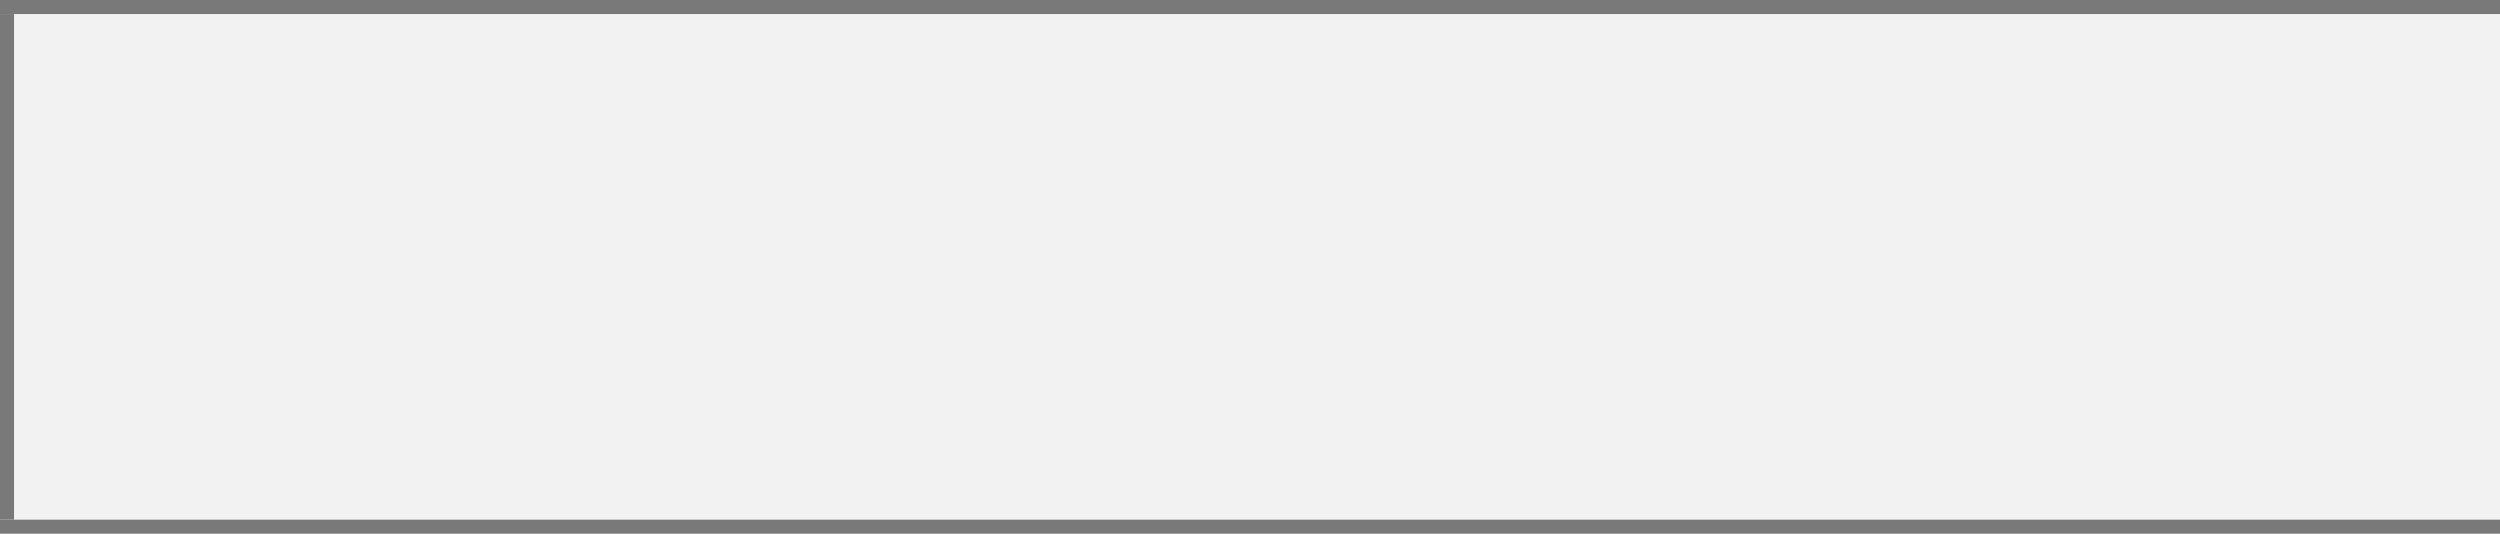
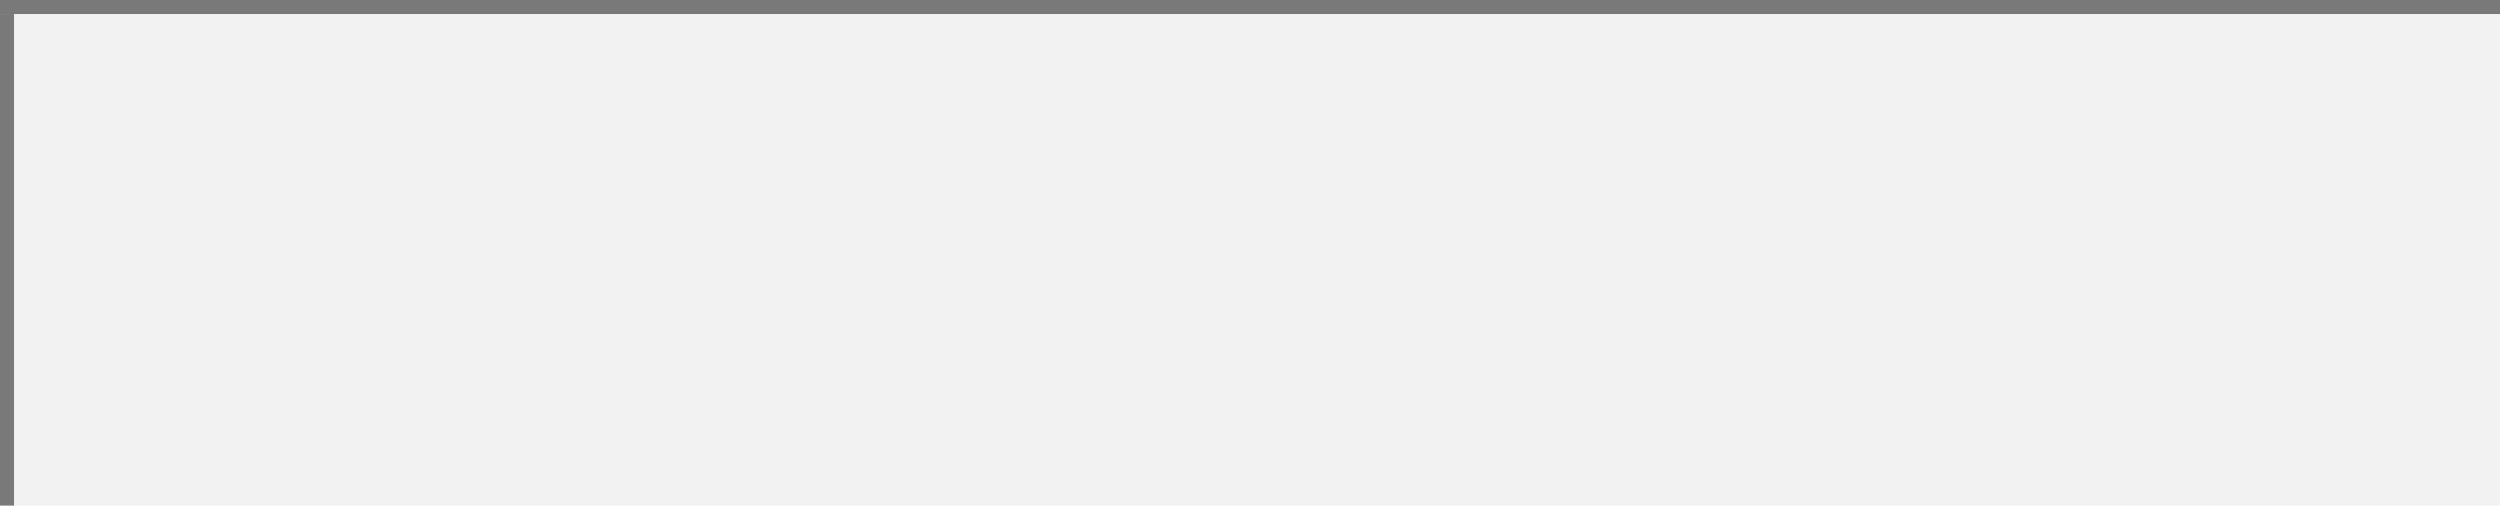
- <svg xmlns="http://www.w3.org/2000/svg" version="1.1" width="178px" height="38px" viewBox="0 72 178 38">
-   <path d="M 1 1  L 178 1  L 178 37  L 1 37  L 1 1  Z " fill-rule="nonzero" fill="rgba(242, 242, 242, 1)" stroke="none" transform="matrix(1 0 0 1 0 72 )" class="fill" />
-   <path d="M 0.5 1  L 0.5 37  " stroke-width="1" stroke-dasharray="0" stroke="rgba(121, 121, 121, 1)" fill="none" transform="matrix(1 0 0 1 0 72 )" class="stroke" />
-   <path d="M 0 0.5  L 178 0.5  " stroke-width="1" stroke-dasharray="0" stroke="rgba(121, 121, 121, 1)" fill="none" transform="matrix(1 0 0 1 0 72 )" class="stroke" />
-   <path d="M 0 37.5  L 178 37.5  " stroke-width="1" stroke-dasharray="0" stroke="rgba(121, 121, 121, 1)" fill="none" transform="matrix(1 0 0 1 0 72 )" class="stroke" />
+ <svg xmlns="http://www.w3.org/2000/svg" version="1.1" width="178px" height="36px" viewBox="712 36 178 36">
+   <path d="M 1 1  L 178 1  L 178 36  L 1 36  L 1 1  Z " fill-rule="nonzero" fill="rgba(242, 242, 242, 1)" stroke="none" transform="matrix(1 0 0 1 712 36 )" class="fill" />
+   <path d="M 0.5 1  L 0.5 36  " stroke-width="1" stroke-dasharray="0" stroke="rgba(121, 121, 121, 1)" fill="none" transform="matrix(1 0 0 1 712 36 )" class="stroke" />
+   <path d="M 0 0.5  L 178 0.5  " stroke-width="1" stroke-dasharray="0" stroke="rgba(121, 121, 121, 1)" fill="none" transform="matrix(1 0 0 1 712 36 )" class="stroke" />
</svg>
